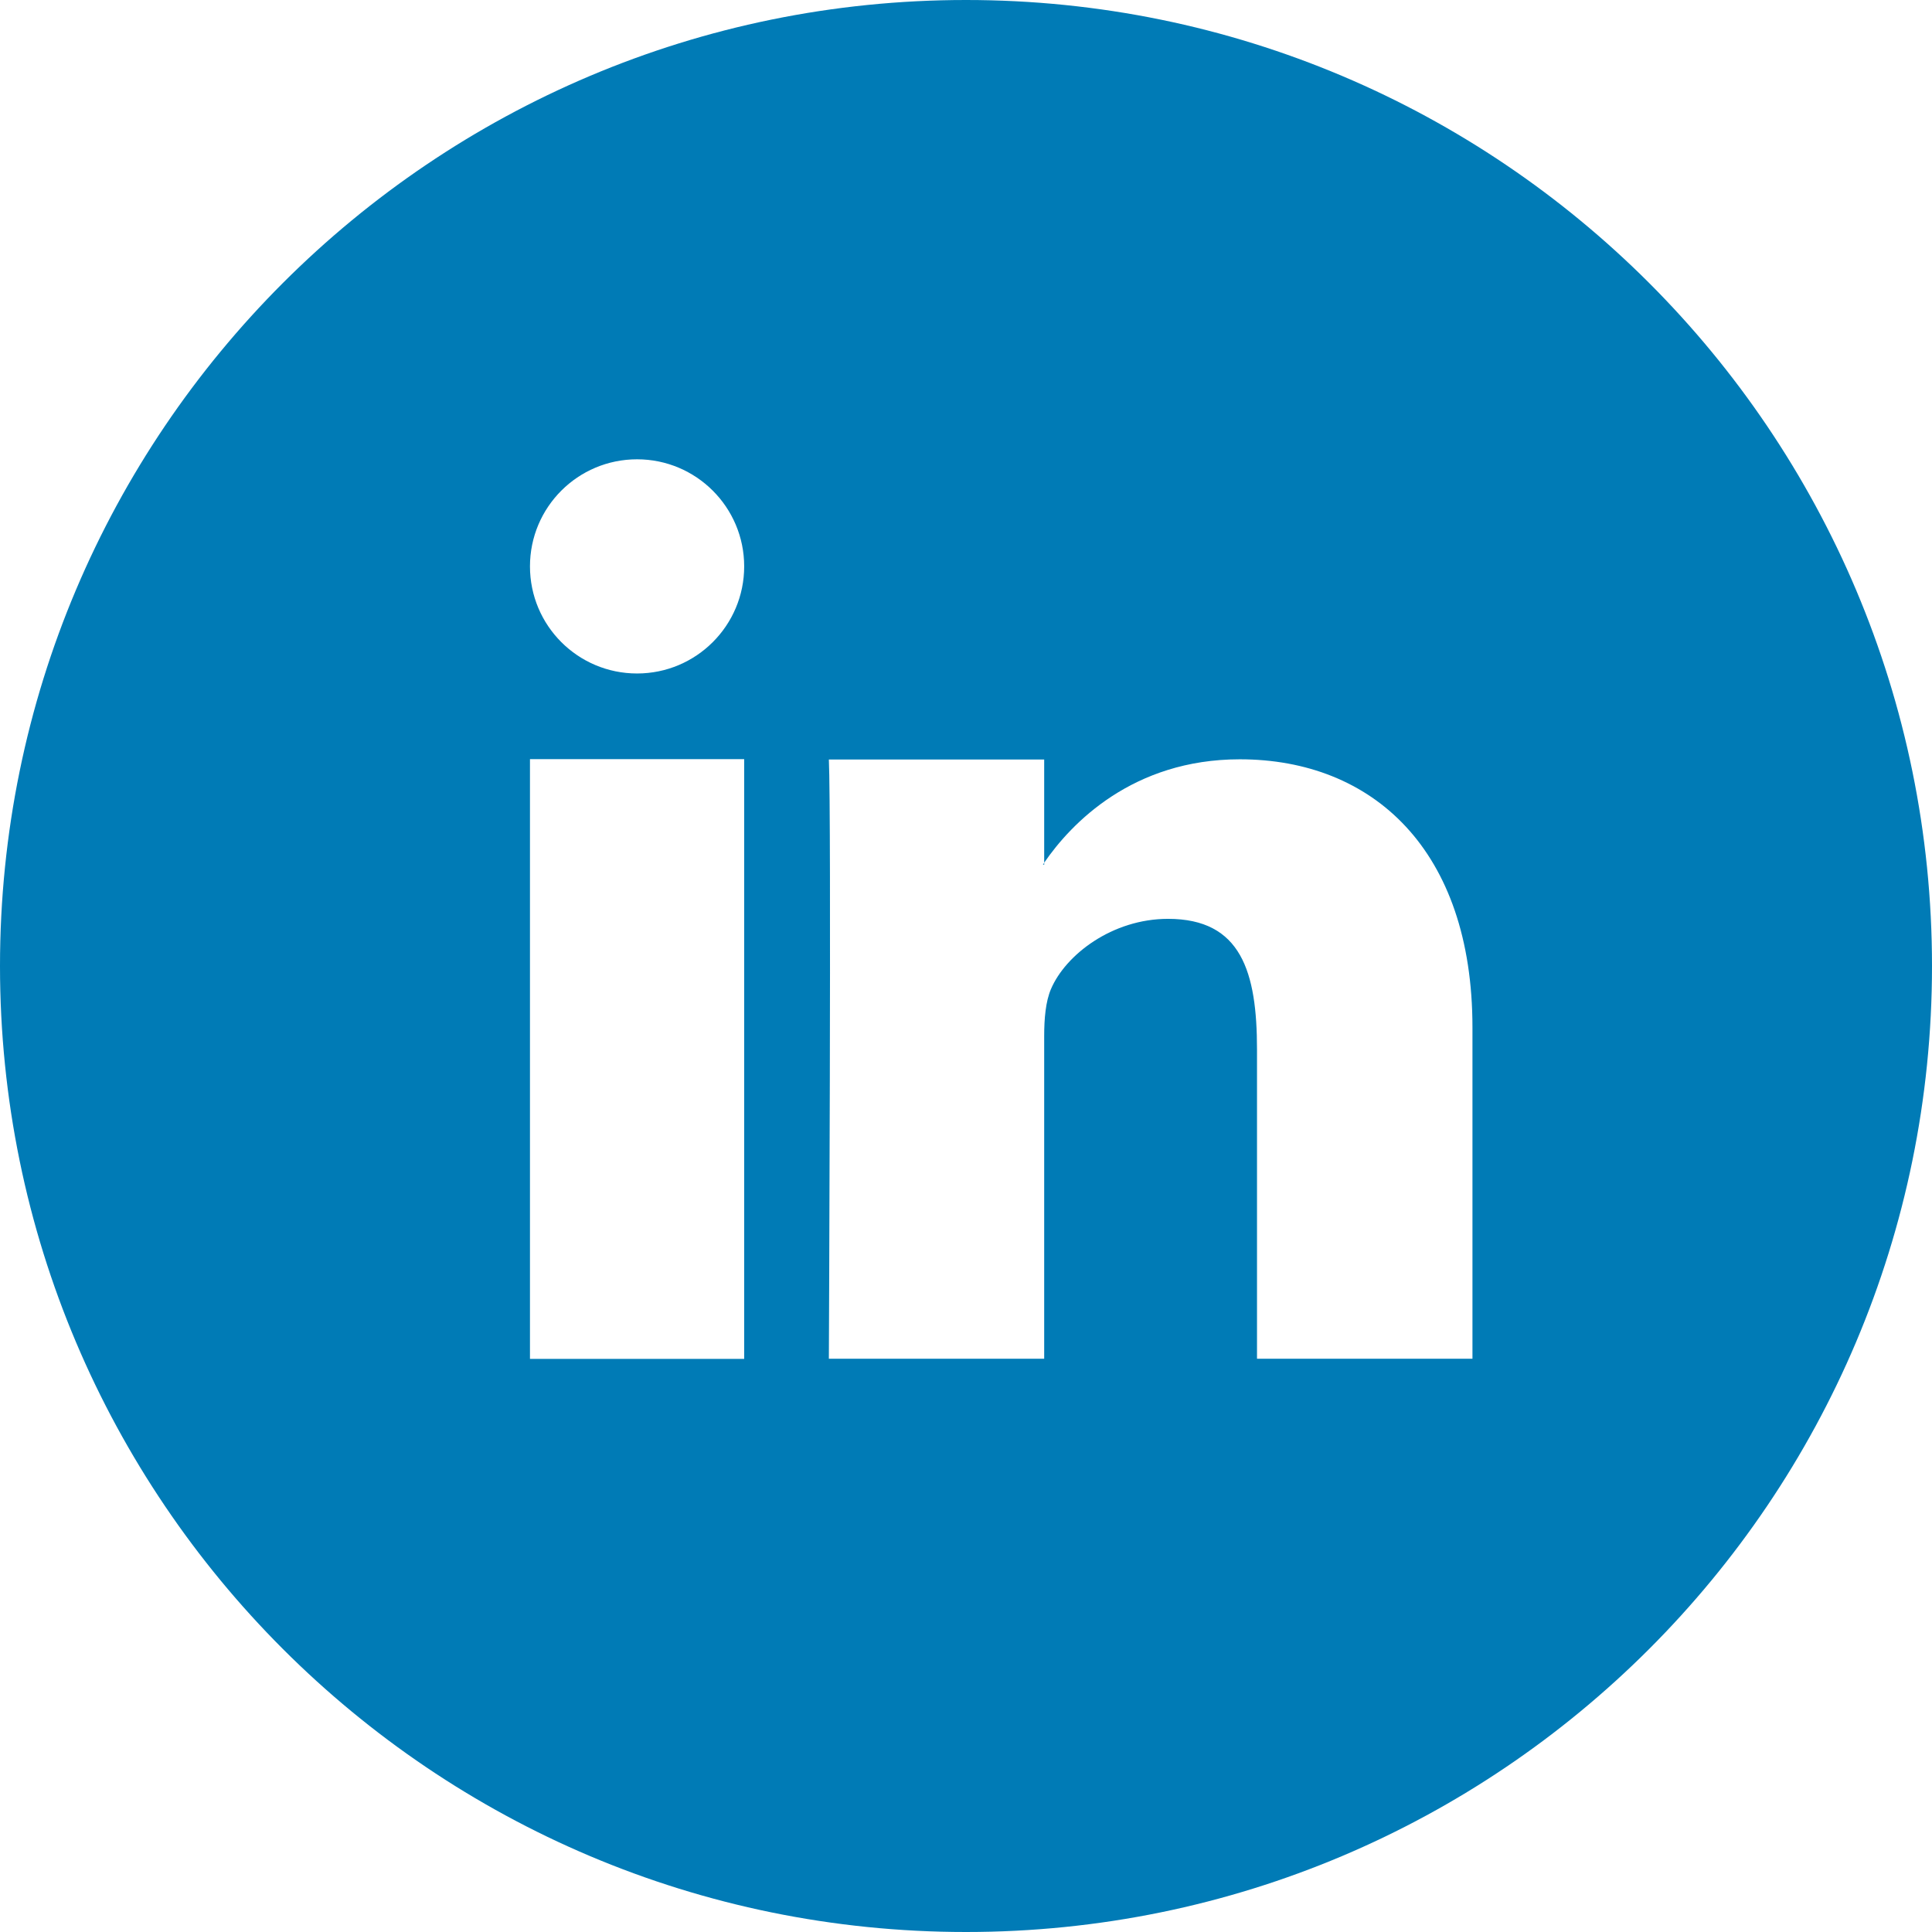
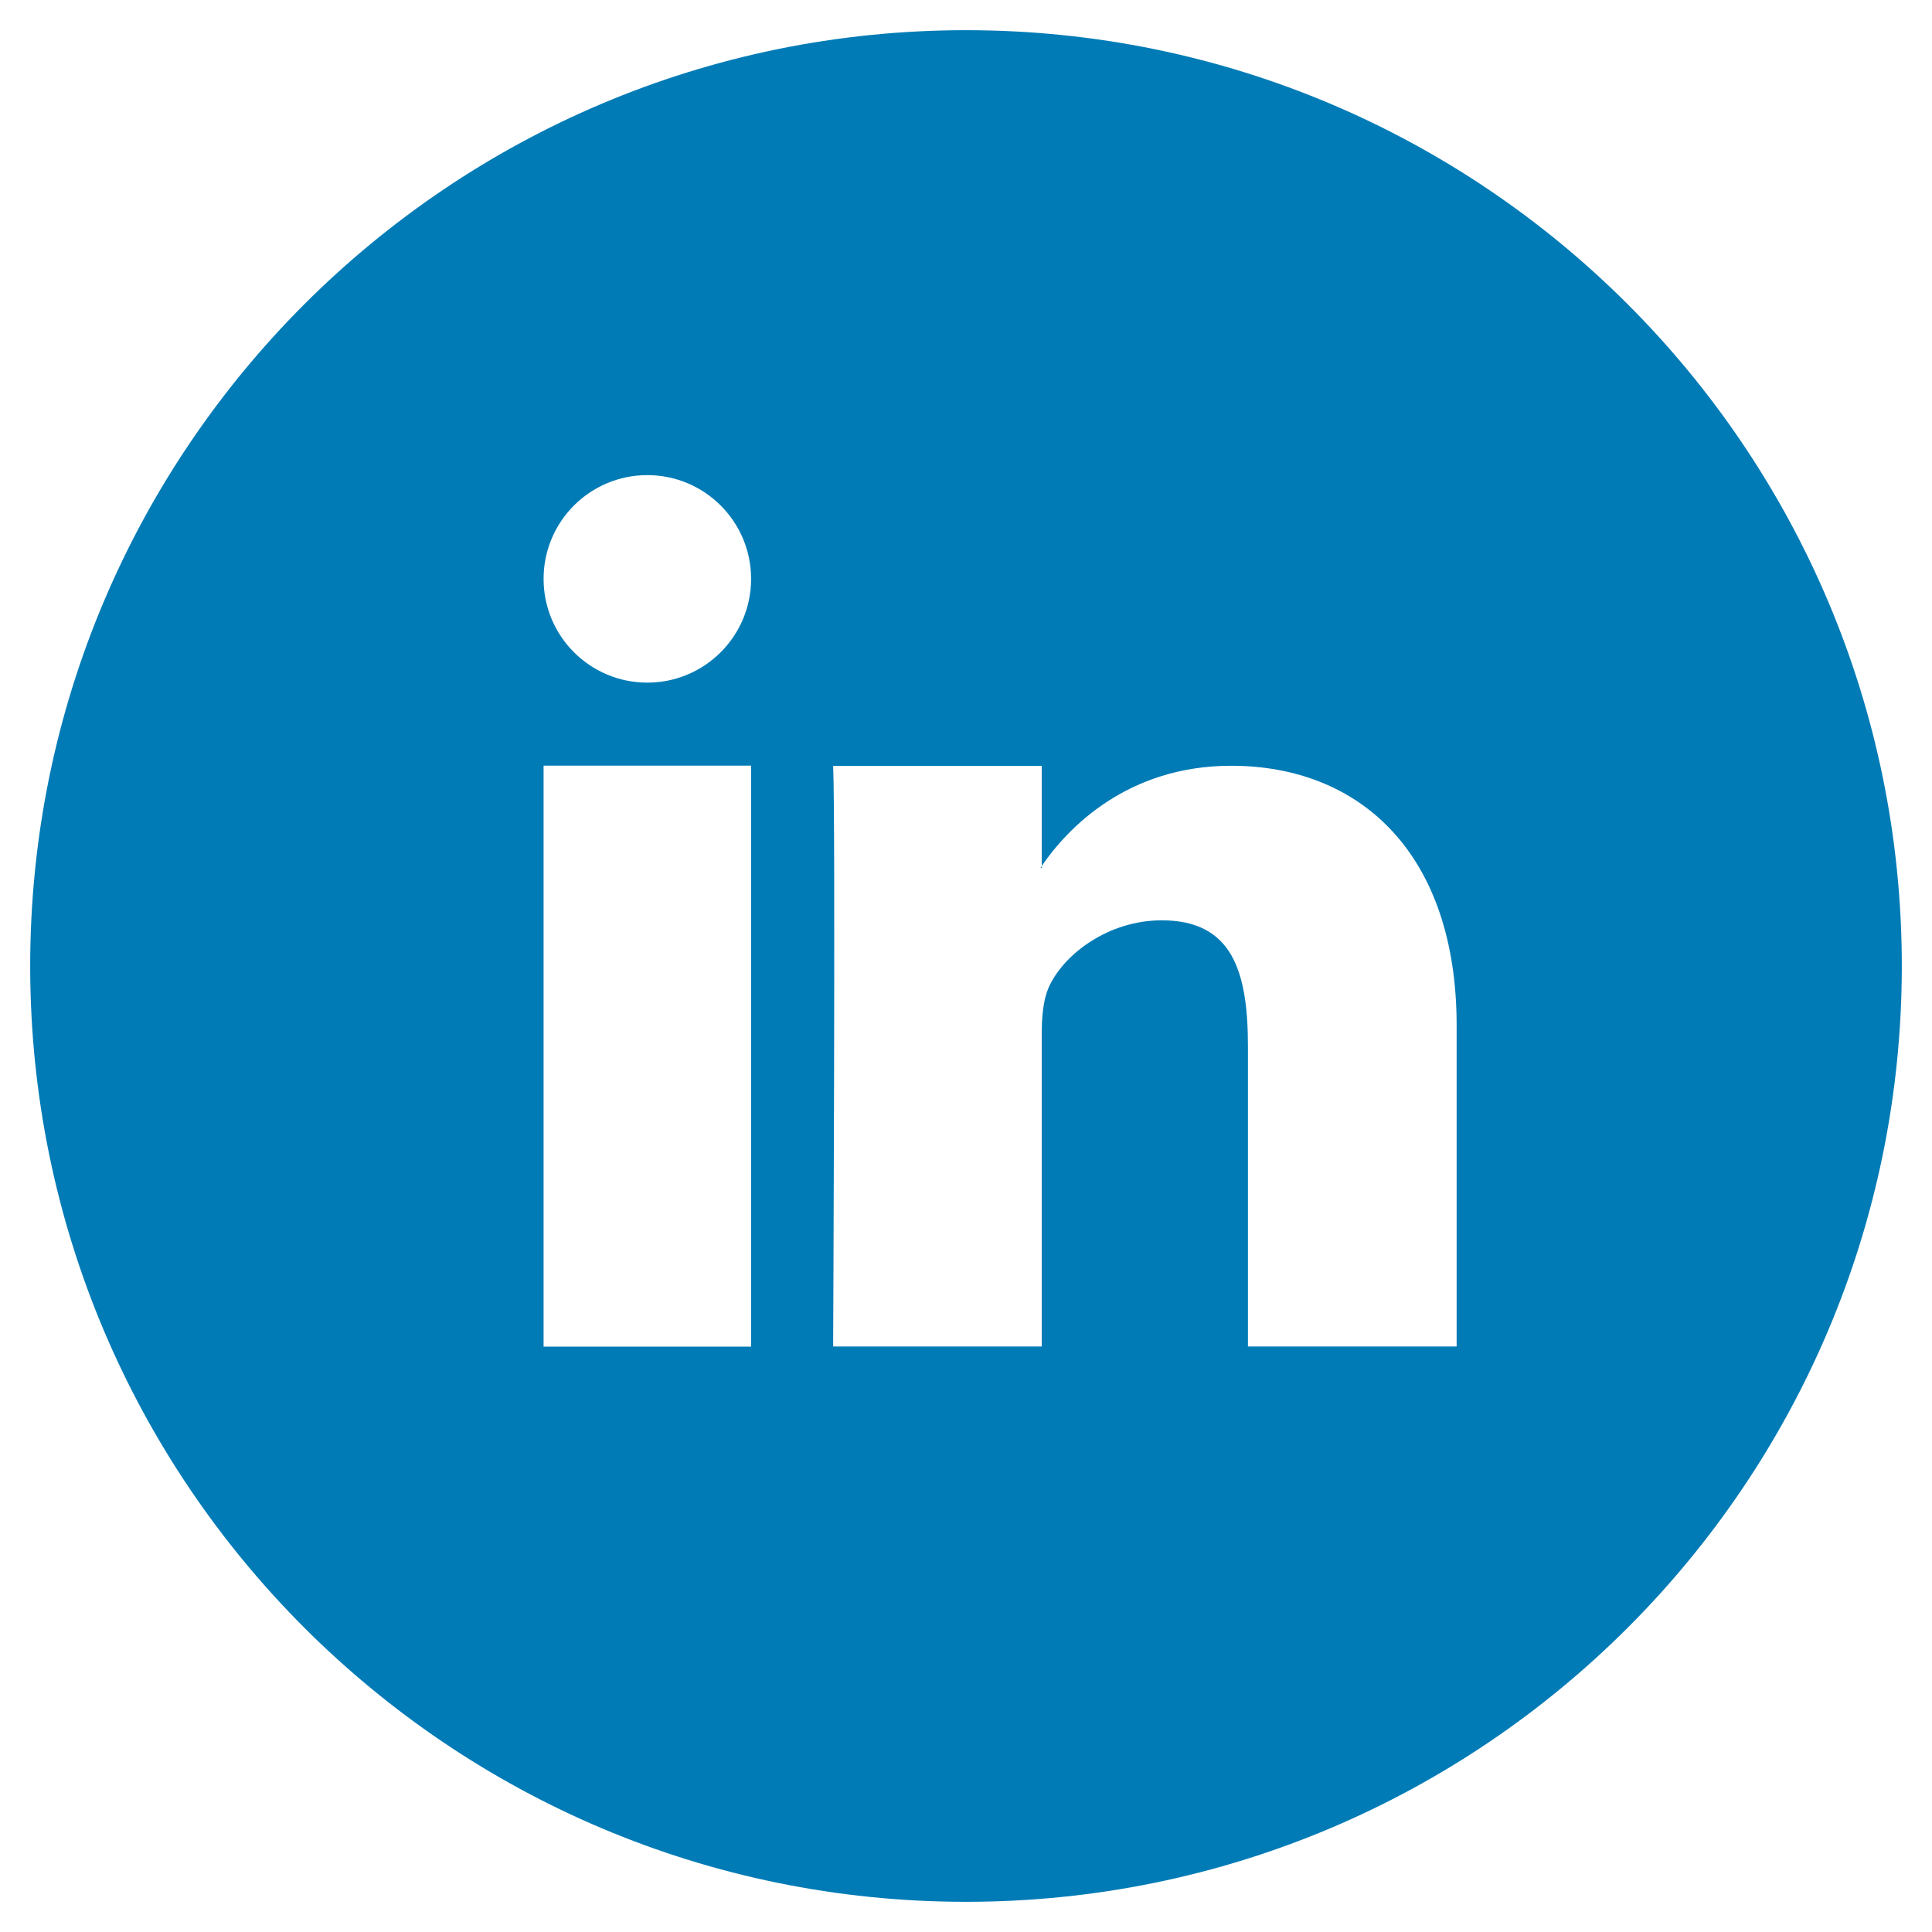
<svg xmlns="http://www.w3.org/2000/svg" version="1.1" baseProfile="tiny" id="Layer_1" x="0px" y="0px" width="64px" height="64px" viewBox="0 0 64 64" xml:space="preserve">
  <g>
    <g>
-       <path fill="#007BB6" d="M34.591,28.641v-0.063c-0.009,0.021-0.027,0.046-0.043,0.063H34.591z M32,0C14.328,0,0,14.327,0,32    c0,17.672,14.328,32,32,32c17.676,0,32-14.328,32-32C64,14.327,49.676,0,32,0z M24.652,45.015h-7.096V25.148h7.096V45.015z     M21.104,22.31c-1.961,0-3.548-1.587-3.548-3.548s1.587-3.547,3.548-3.547c1.957,0,3.548,1.587,3.548,3.547    S23.062,22.31,21.104,22.31z M48.778,45.01h-7.138V34.768c0-2.571-0.522-4.33-2.948-4.33c-1.848,0-3.394,1.189-3.879,2.33    c-0.175,0.412-0.223,0.976-0.223,1.552V45.01h-7.133c0,0,0.086-18.057,0-19.851h7.133v3.419c0.896-1.306,2.931-3.425,6.48-3.425    c4.404,0,7.707,3,7.707,8.882V45.01z" />
+       <path fill="#007BB6" d="M34.51,28.746v-0.061c-0.009,0.021-0.025,0.044-0.042,0.061H34.51z M32,1C14.88,1,1,14.879,1,32    c0,17.119,13.88,31,31,31c17.123,0,31-13.881,31-31C63,14.879,49.123,1,32,1z M24.881,44.609h-6.874V25.362h6.874V44.609z     M21.444,22.613c-1.899,0-3.437-1.537-3.437-3.437s1.538-3.437,3.437-3.437c1.896,0,3.437,1.538,3.437,3.437    S23.341,22.613,21.444,22.613z M48.253,44.604H41.34v-9.923c0-2.49-0.507-4.194-2.857-4.194c-1.79,0-3.288,1.152-3.758,2.256    c-0.168,0.399-0.216,0.946-0.216,1.505v10.355h-6.91c0,0,0.083-17.493,0-19.23h6.91v3.312c0.868-1.265,2.84-3.318,6.278-3.318    c4.267,0,7.466,2.906,7.466,8.605V44.604L48.253,44.604z" />
    </g>
  </g>
</svg>
